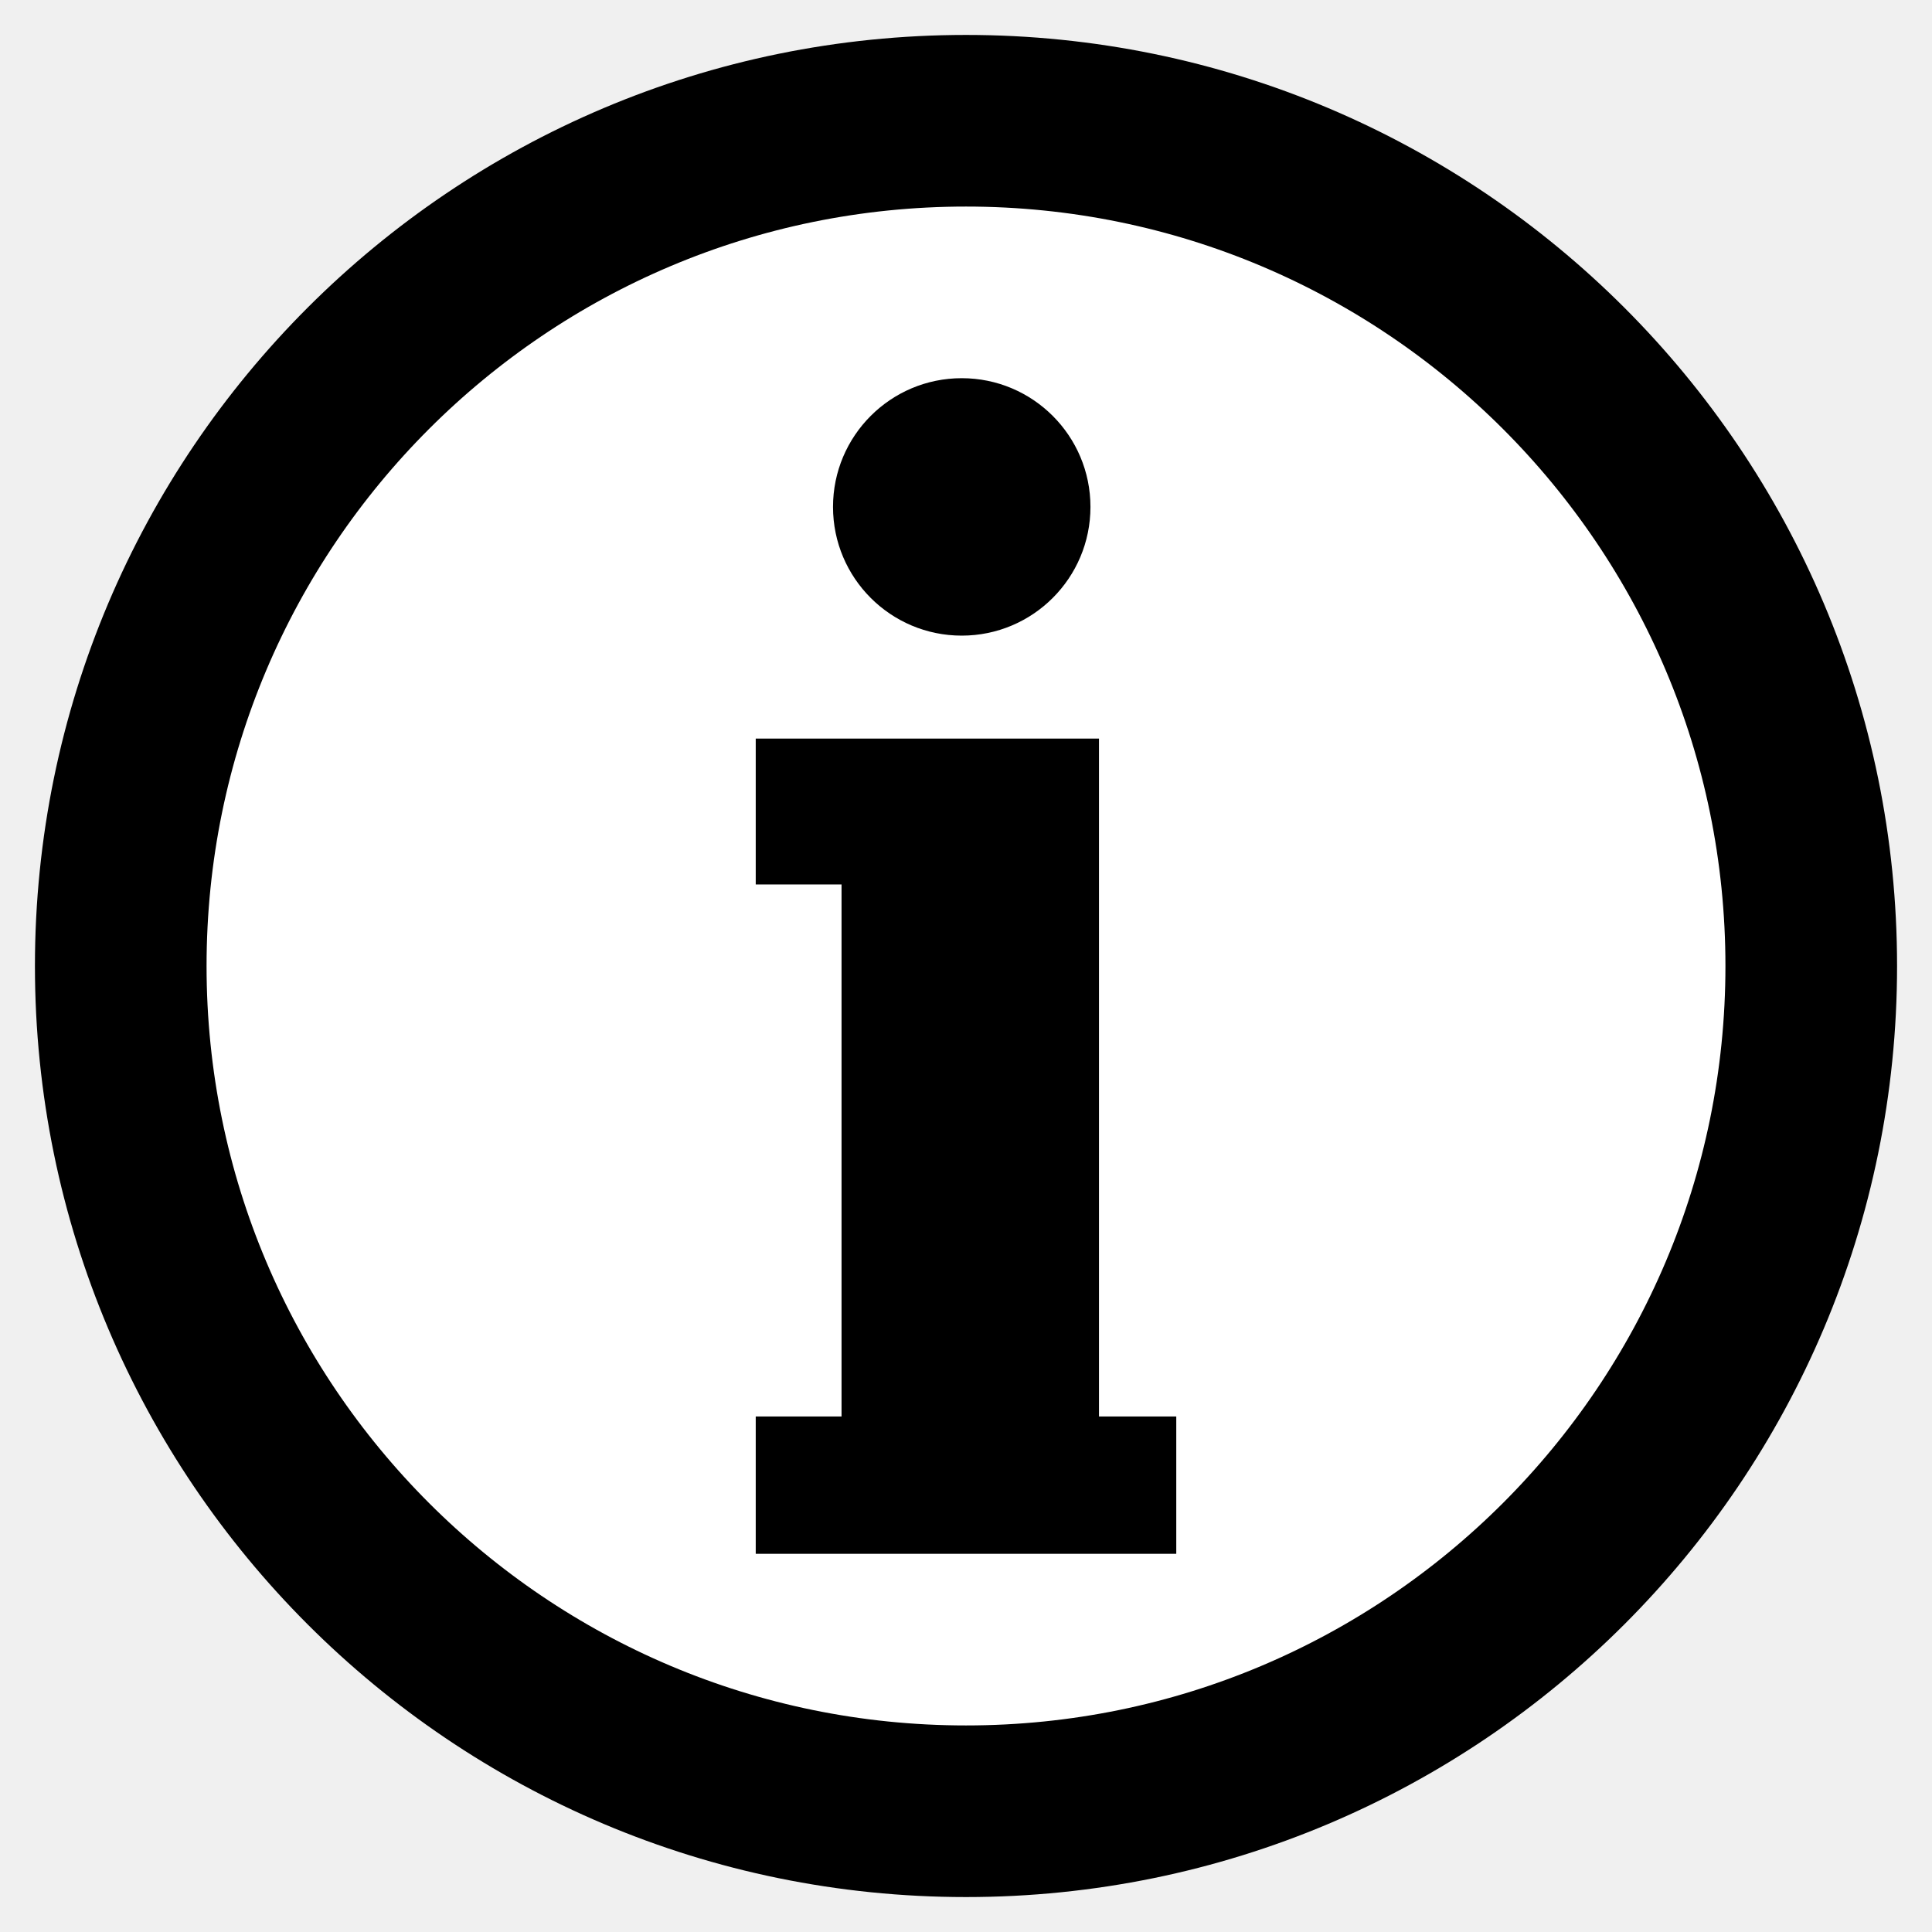
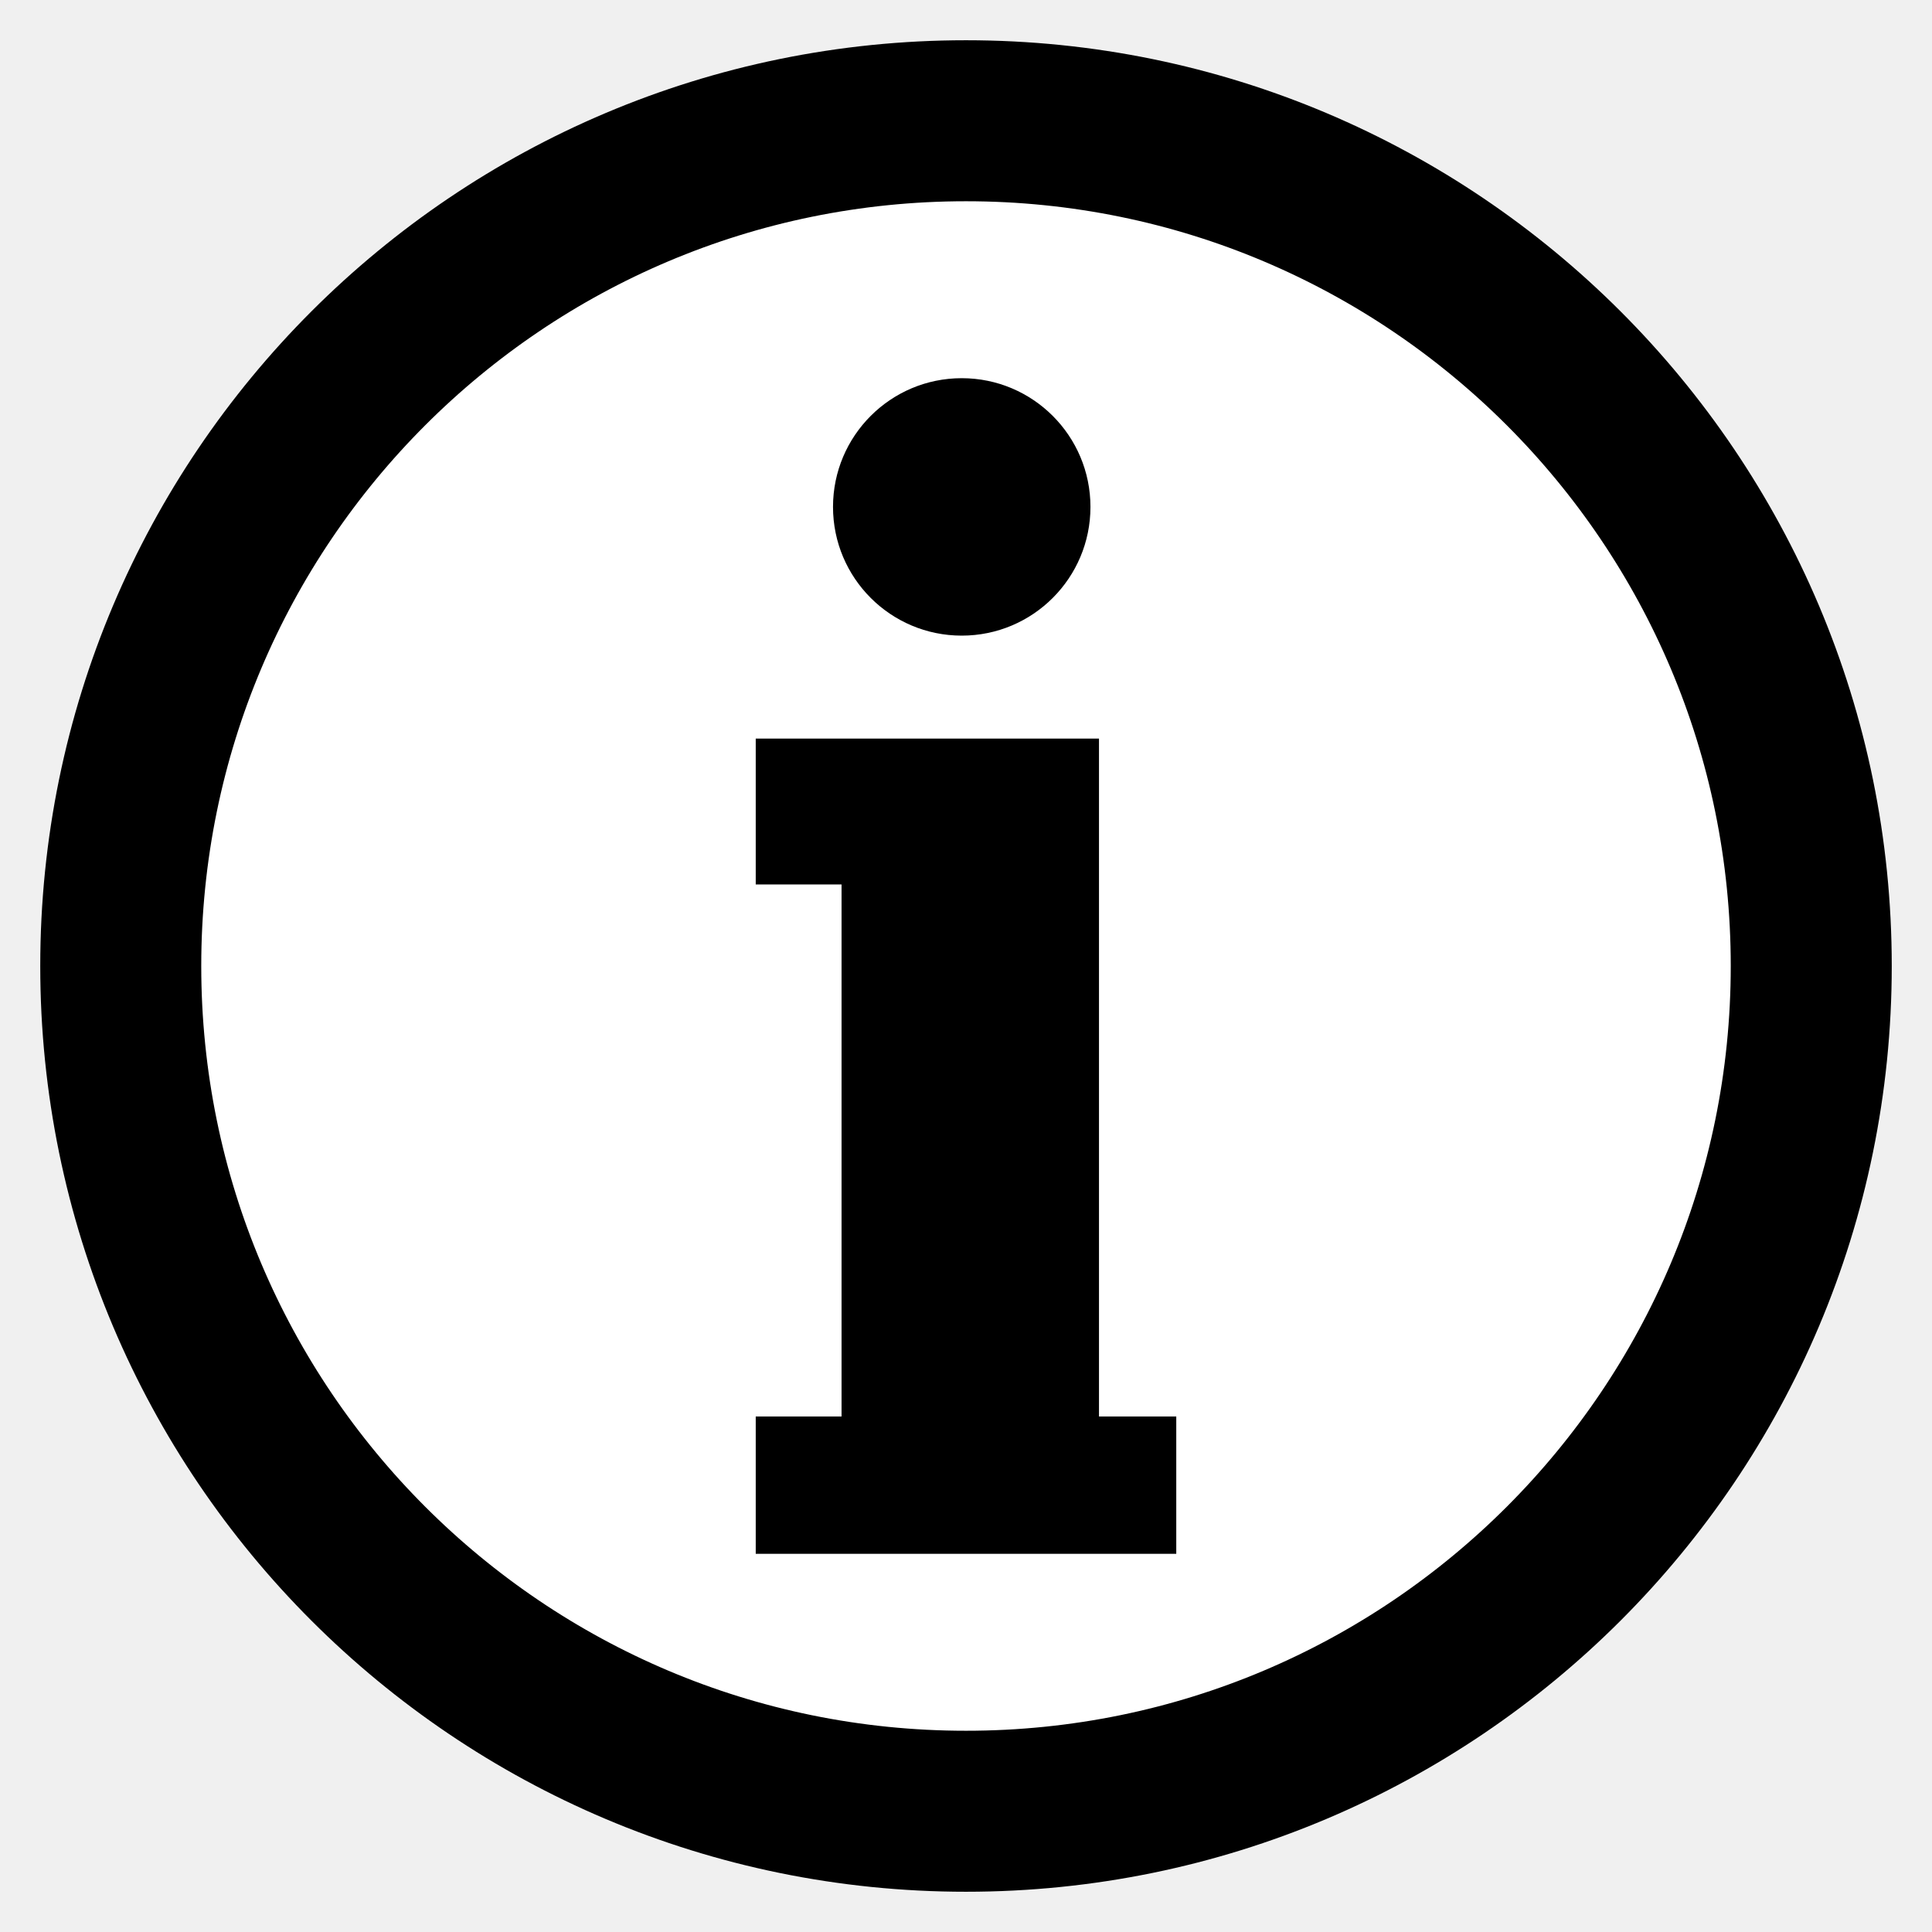
- <svg xmlns="http://www.w3.org/2000/svg" version="1.1" id="Layer_1" x="0px" y="0px" viewBox="0 0 24 24" enable-background="new 0 0 24 24" xml:space="preserve">
-   <circle fill="#FFFFFF" stroke="#000000" stroke-width="2.132" stroke-miterlimit="10" cx="12" cy="12" r="10.5" />
+ <svg xmlns="http://www.w3.org/2000/svg" viewBox="0 0 24 24">
+   <path fill="#FFFFFF" stroke="#000000" stroke-width="2" stroke-miterlimit="10" d="M12,1.5c5.799,0,10.5,4.701,10.5,10.5     S17.799,22.5,12,22.5S1.5,17.799,1.5,12S6.201,1.5,12,1.5z" />
  <g>
    <circle cx="11.947" cy="6.297" r="1.599" />
-     <polygon points="13.652,17.596 13.652,10.987 13.652,9.175 9.388,9.175 9.388,10.987 10.454,10.987 10.454,17.596 9.388,17.596         9.388,19.302 14.612,19.302 14.612,17.596    " />
+     <polygon points="13.652,17.596 13.652,10.987 13.652,9.175 9.388,9.175 9.388,10.987 10.454,10.987 10.454,17.596 9.388,17.596         9.388,19.302 14.612,19.302 14.612,17.596" />
  </g>
</svg>
